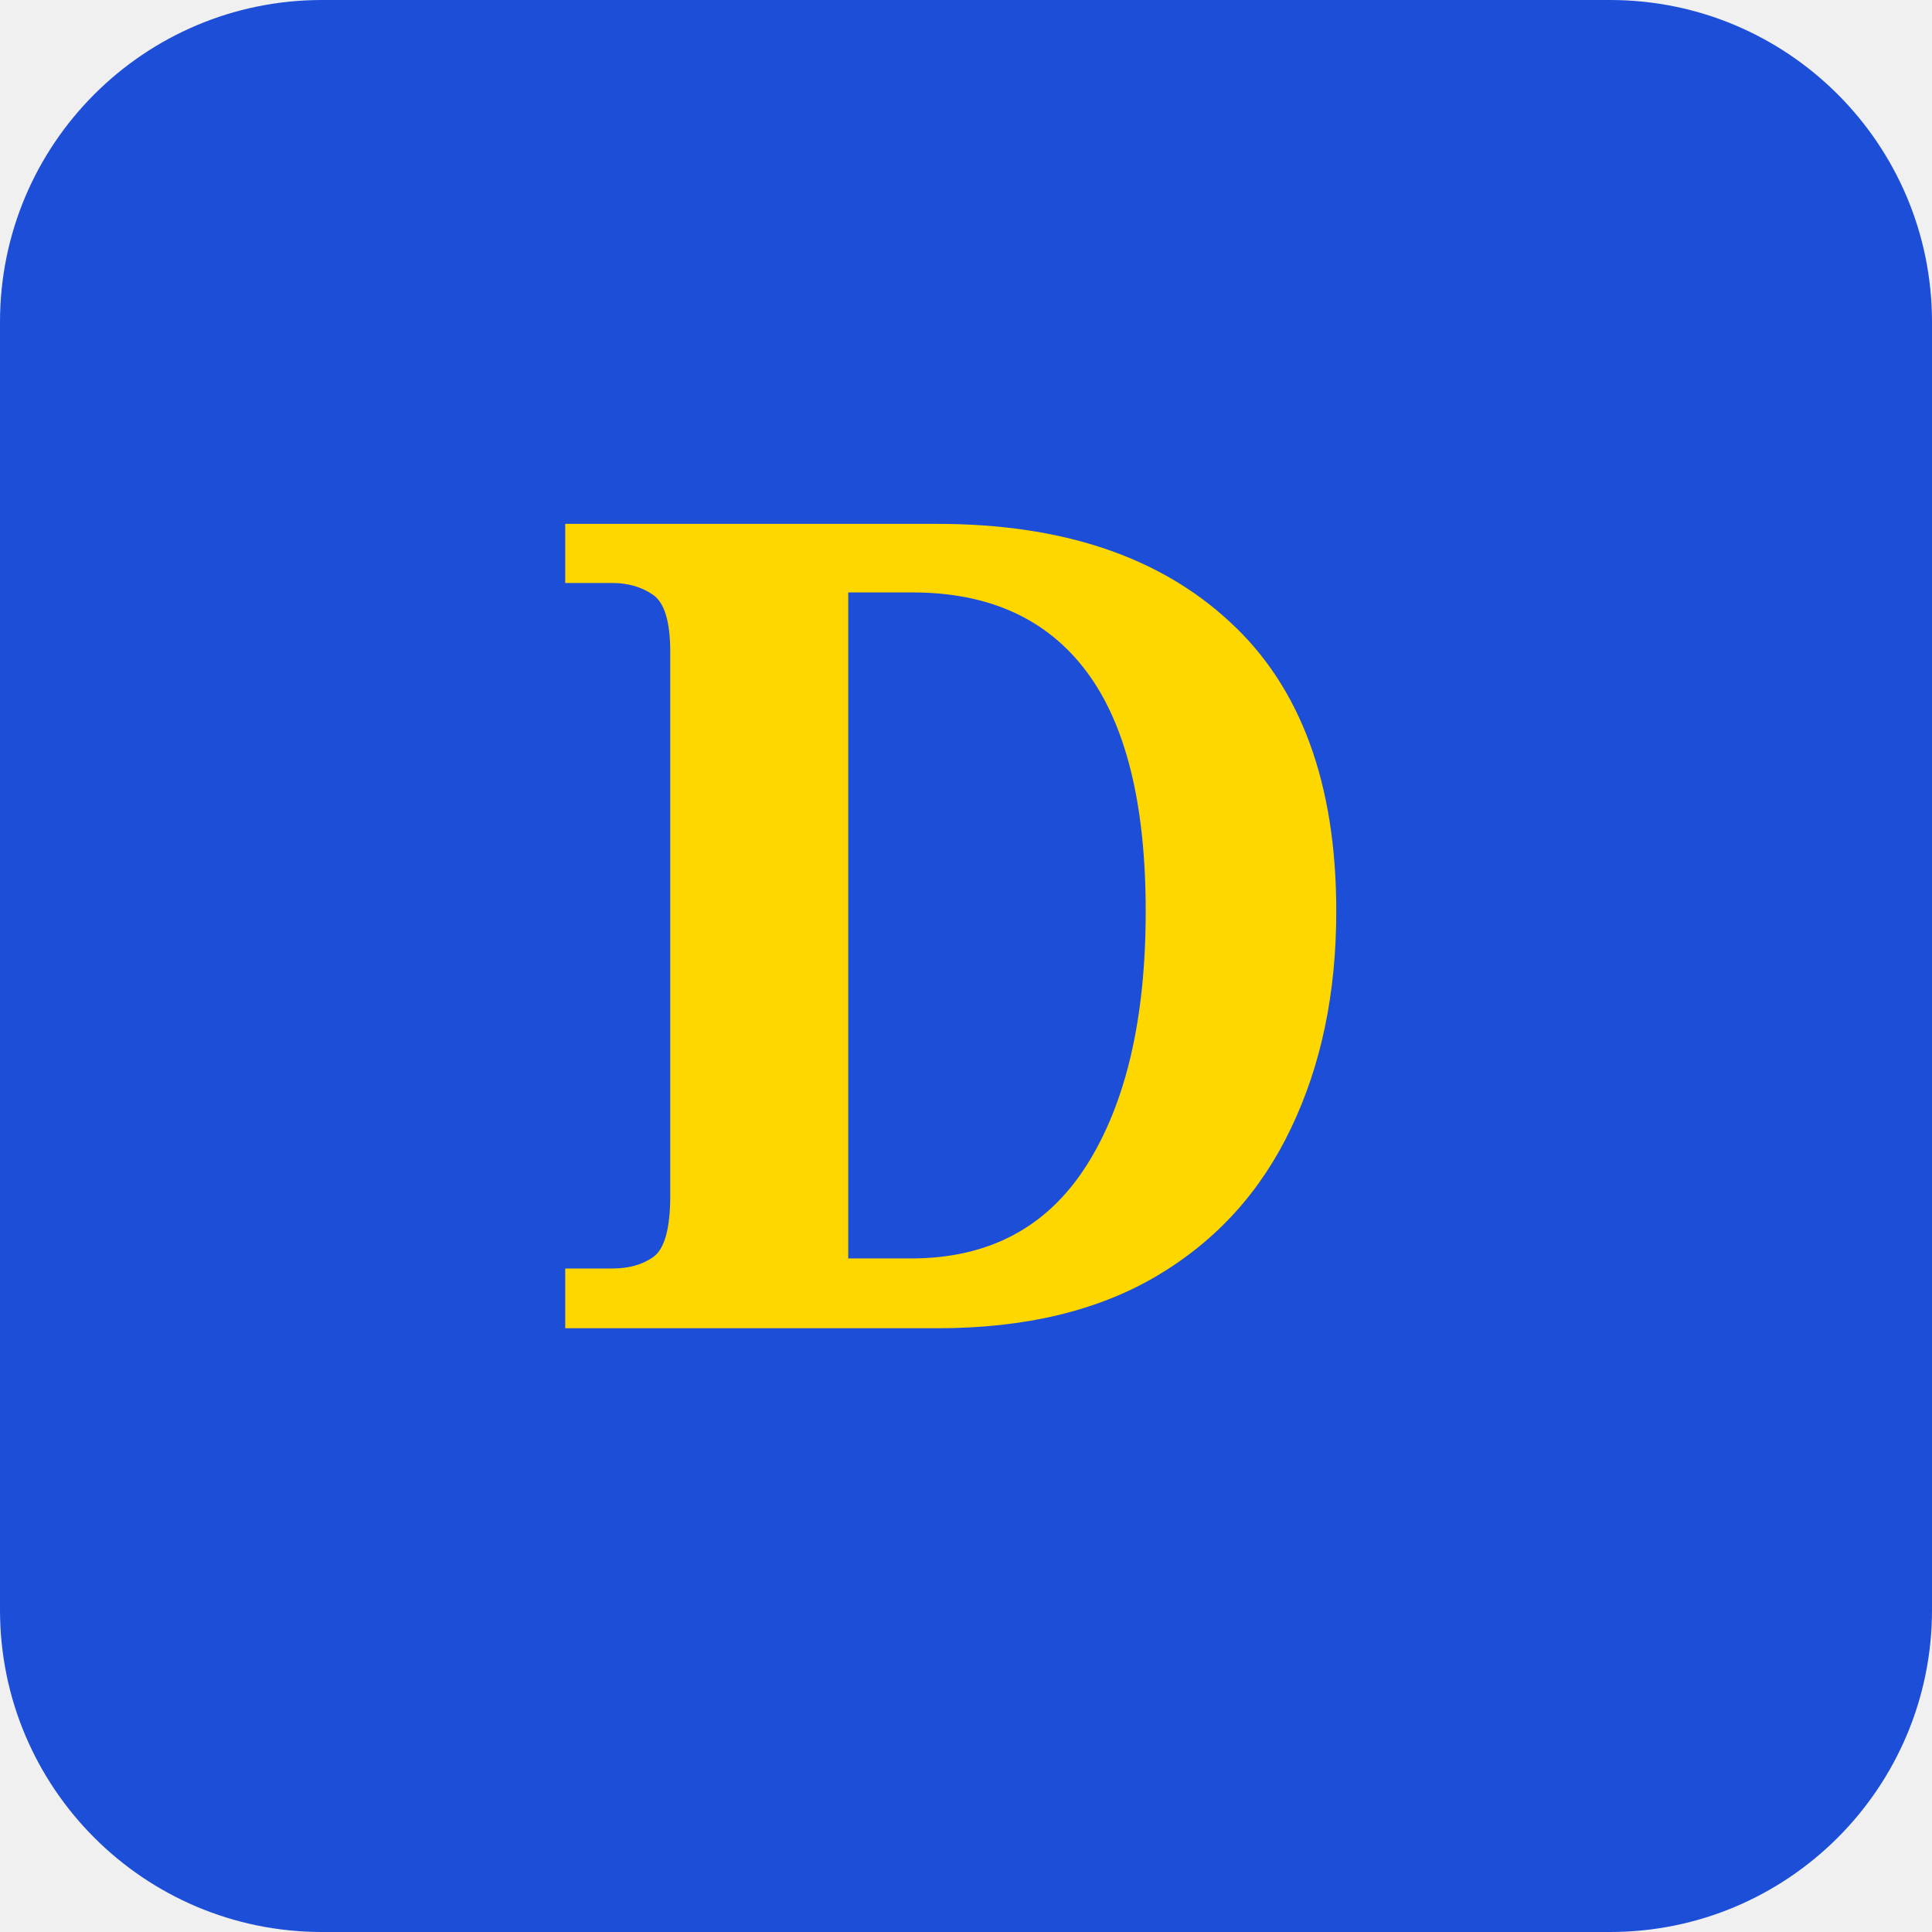
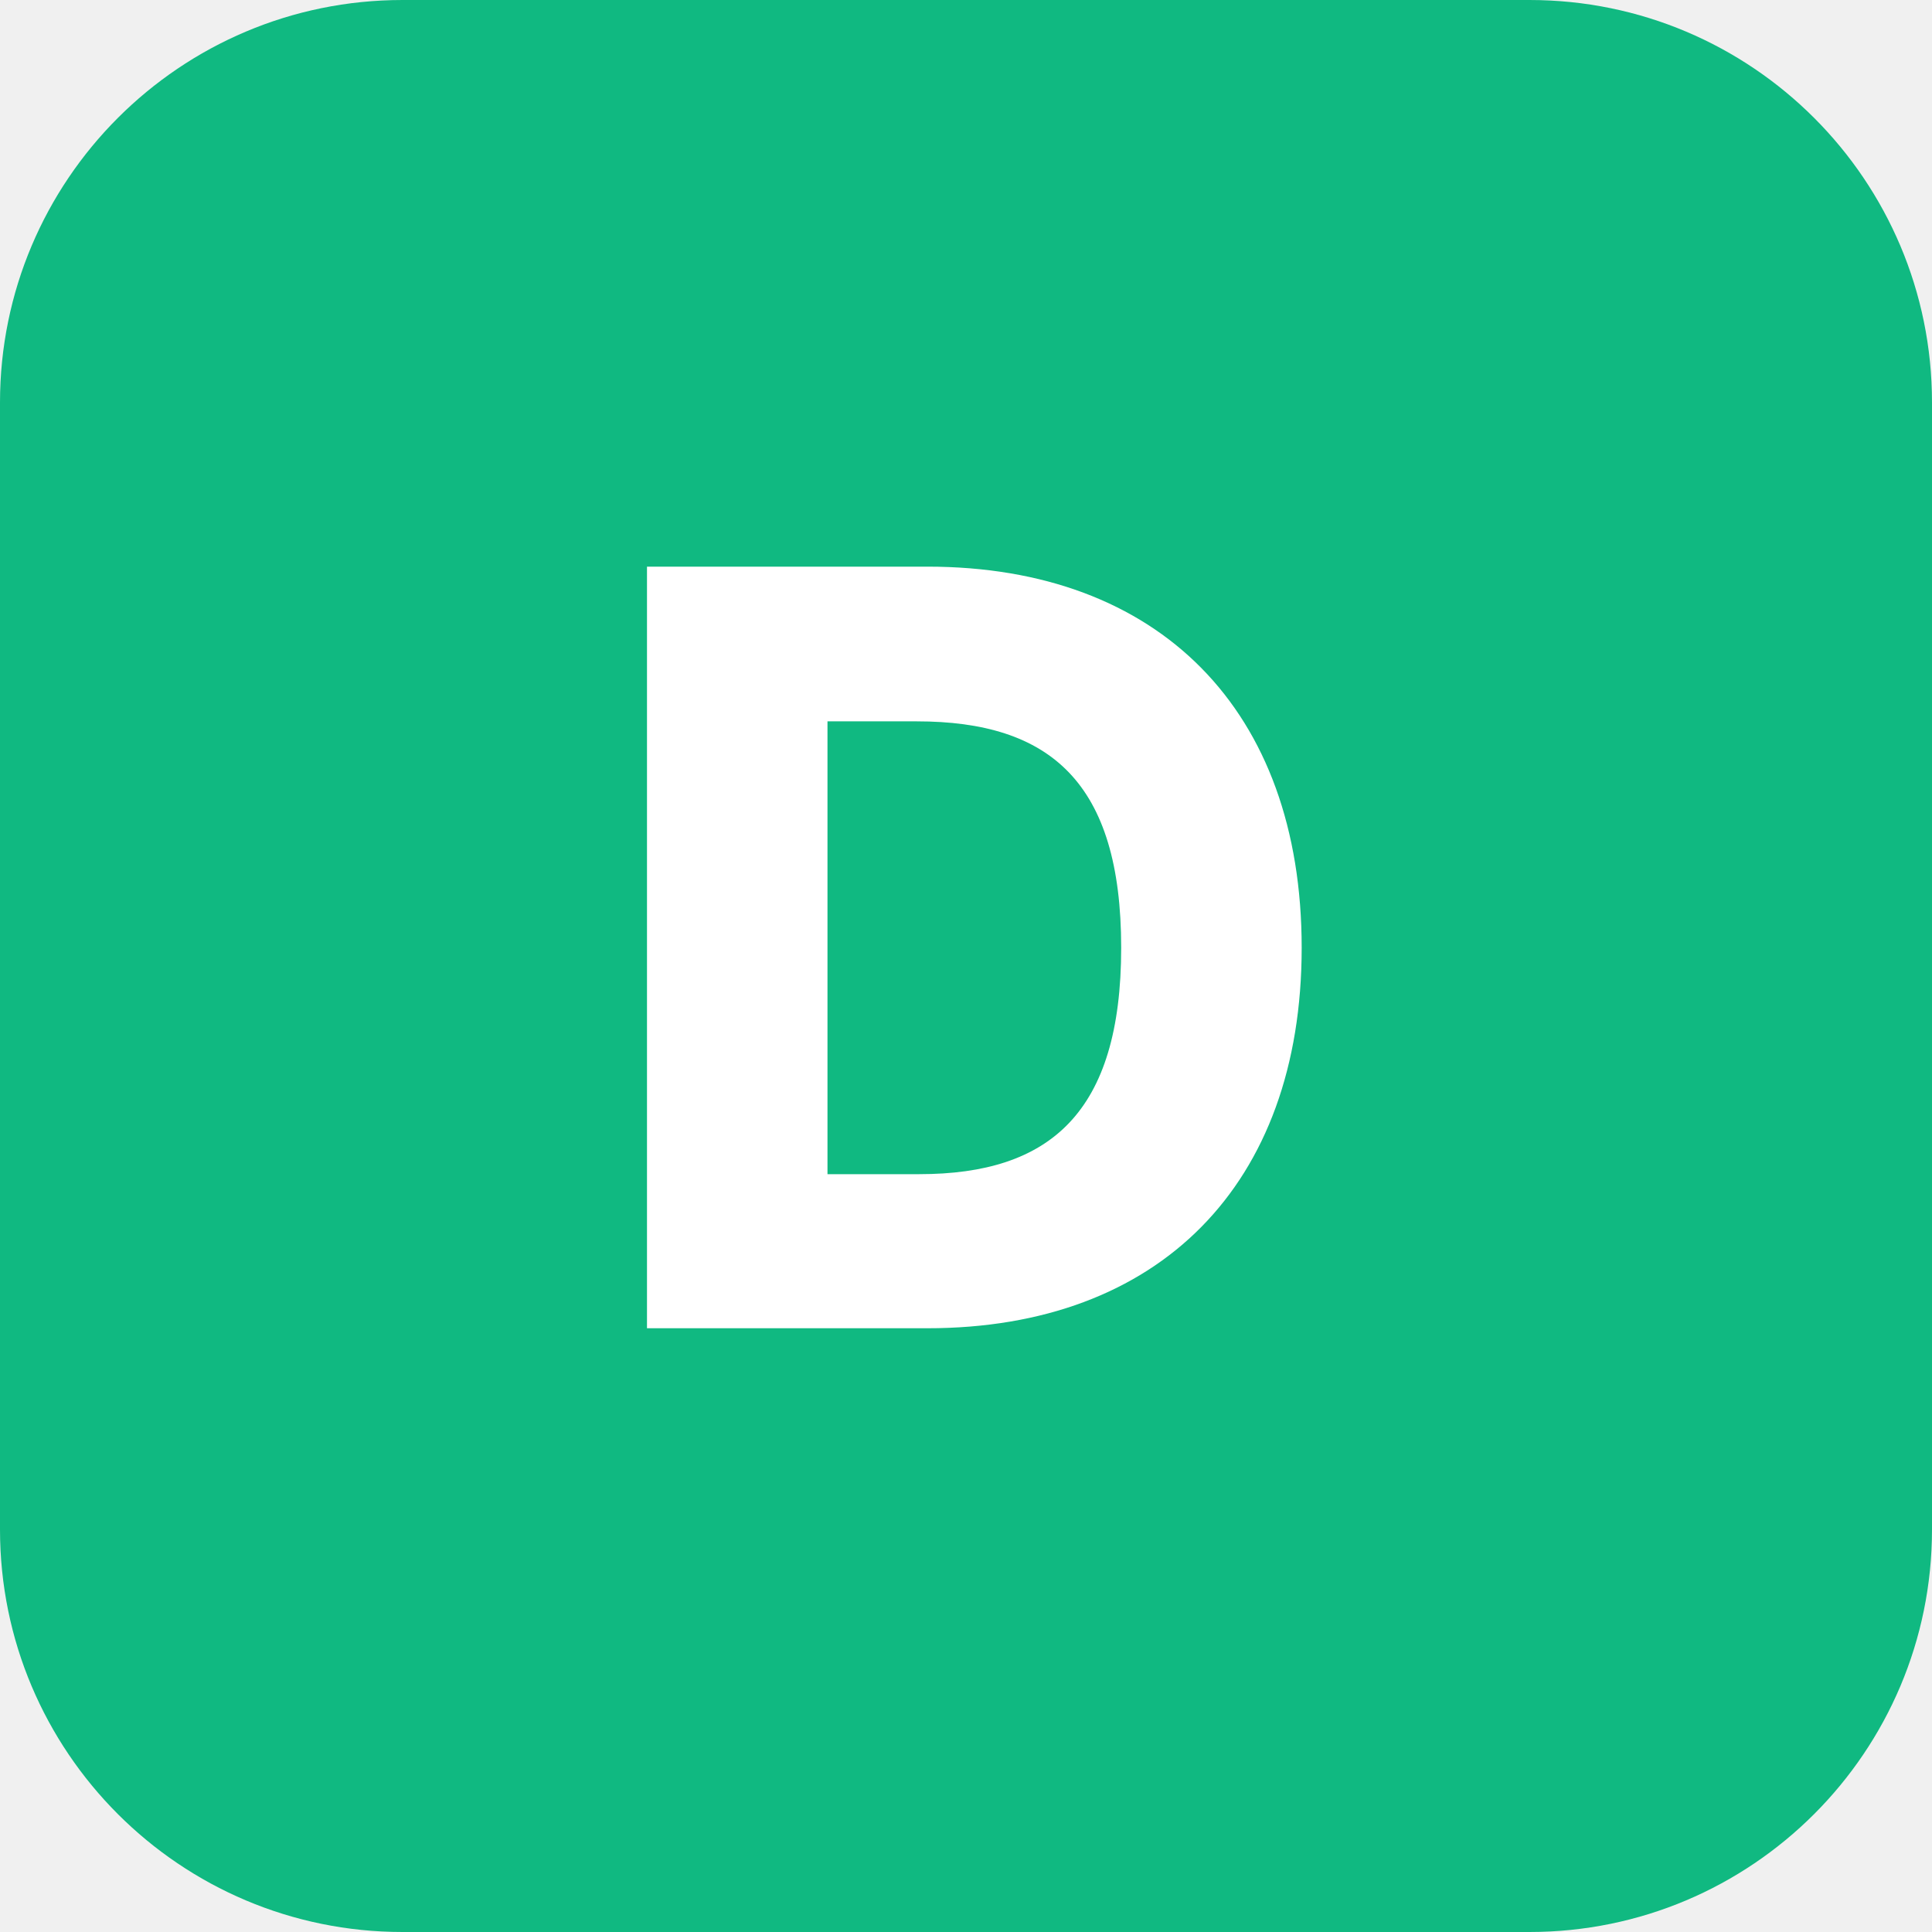
<svg xmlns="http://www.w3.org/2000/svg" width="48" height="48" viewBox="0 0 48 48" fill="none">
-   <rect width="48" height="48" rx="8" fill="#1D4ED8" />
-   <text x="24" y="33" font-family="Georgia, serif" font-size="28" font-weight="bold" fill="#FFD700" text-anchor="middle">D</text>
+   <rect width="48" height="48" rx="10" fill="#10B981" />
+   <text x="24" y="33" font-family="Inter, -apple-system, sans-serif" font-size="26" font-weight="800" fill="#ffffff" text-anchor="middle">D</text>
</svg>
